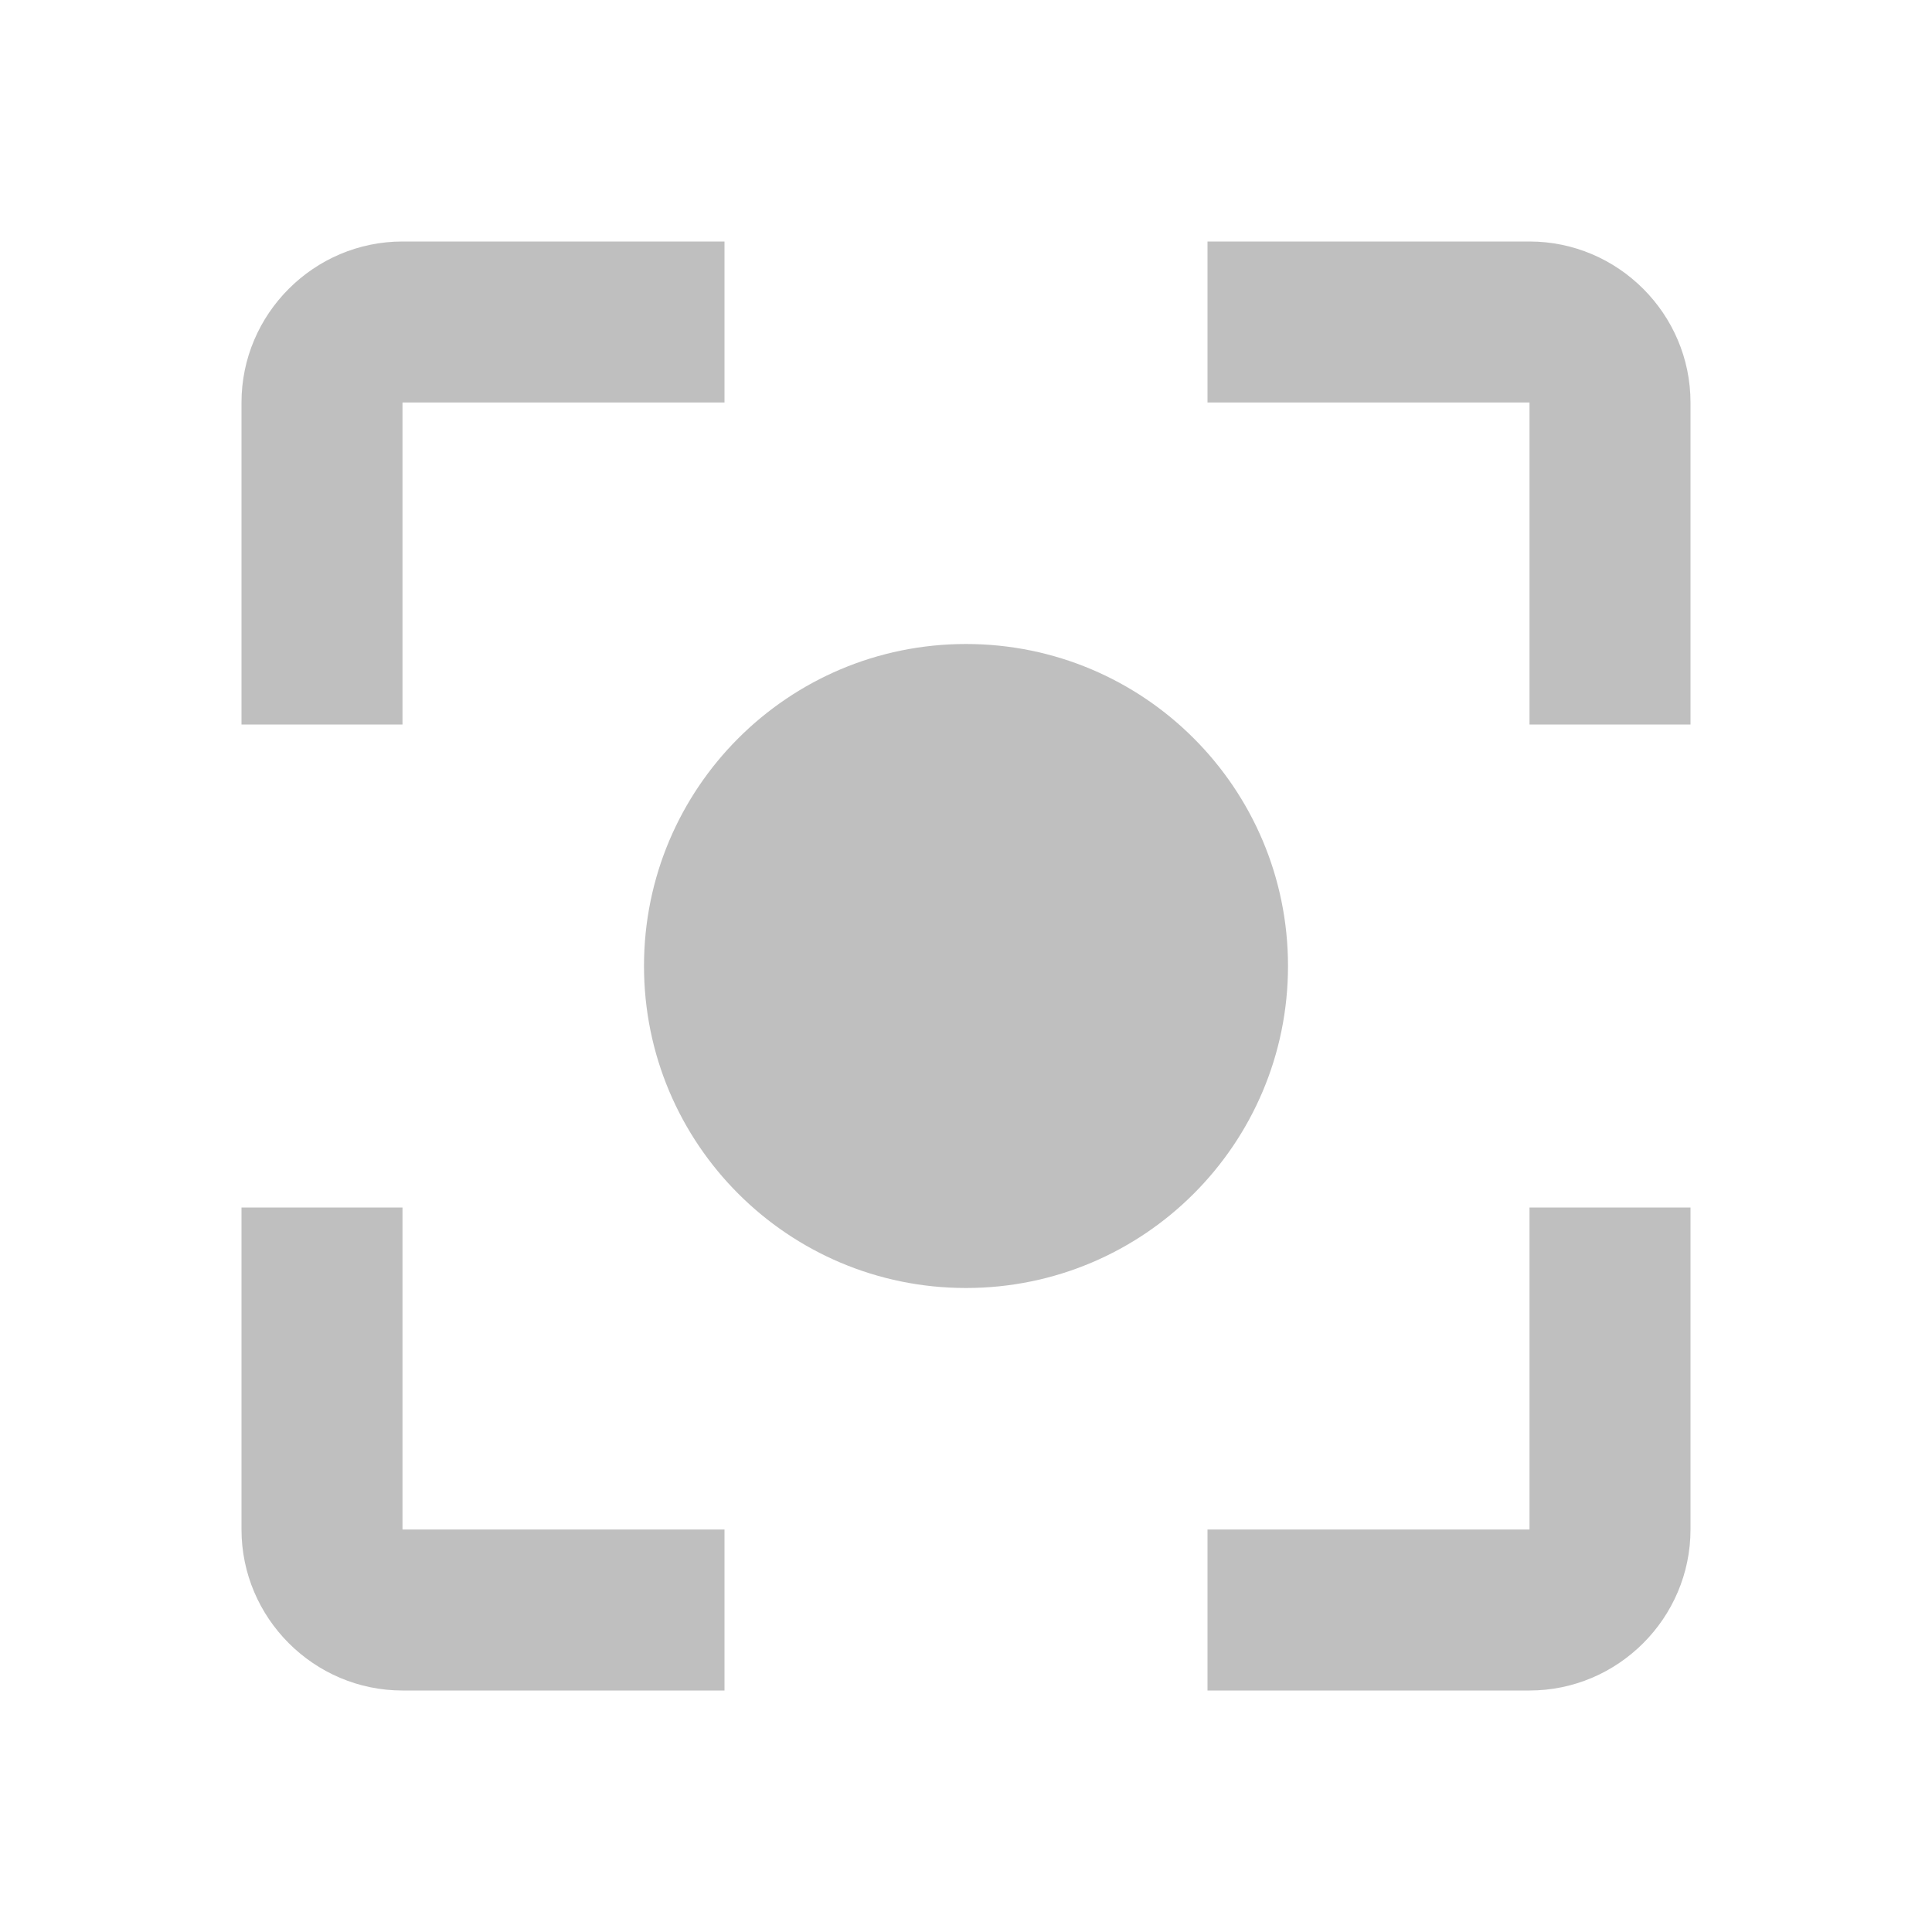
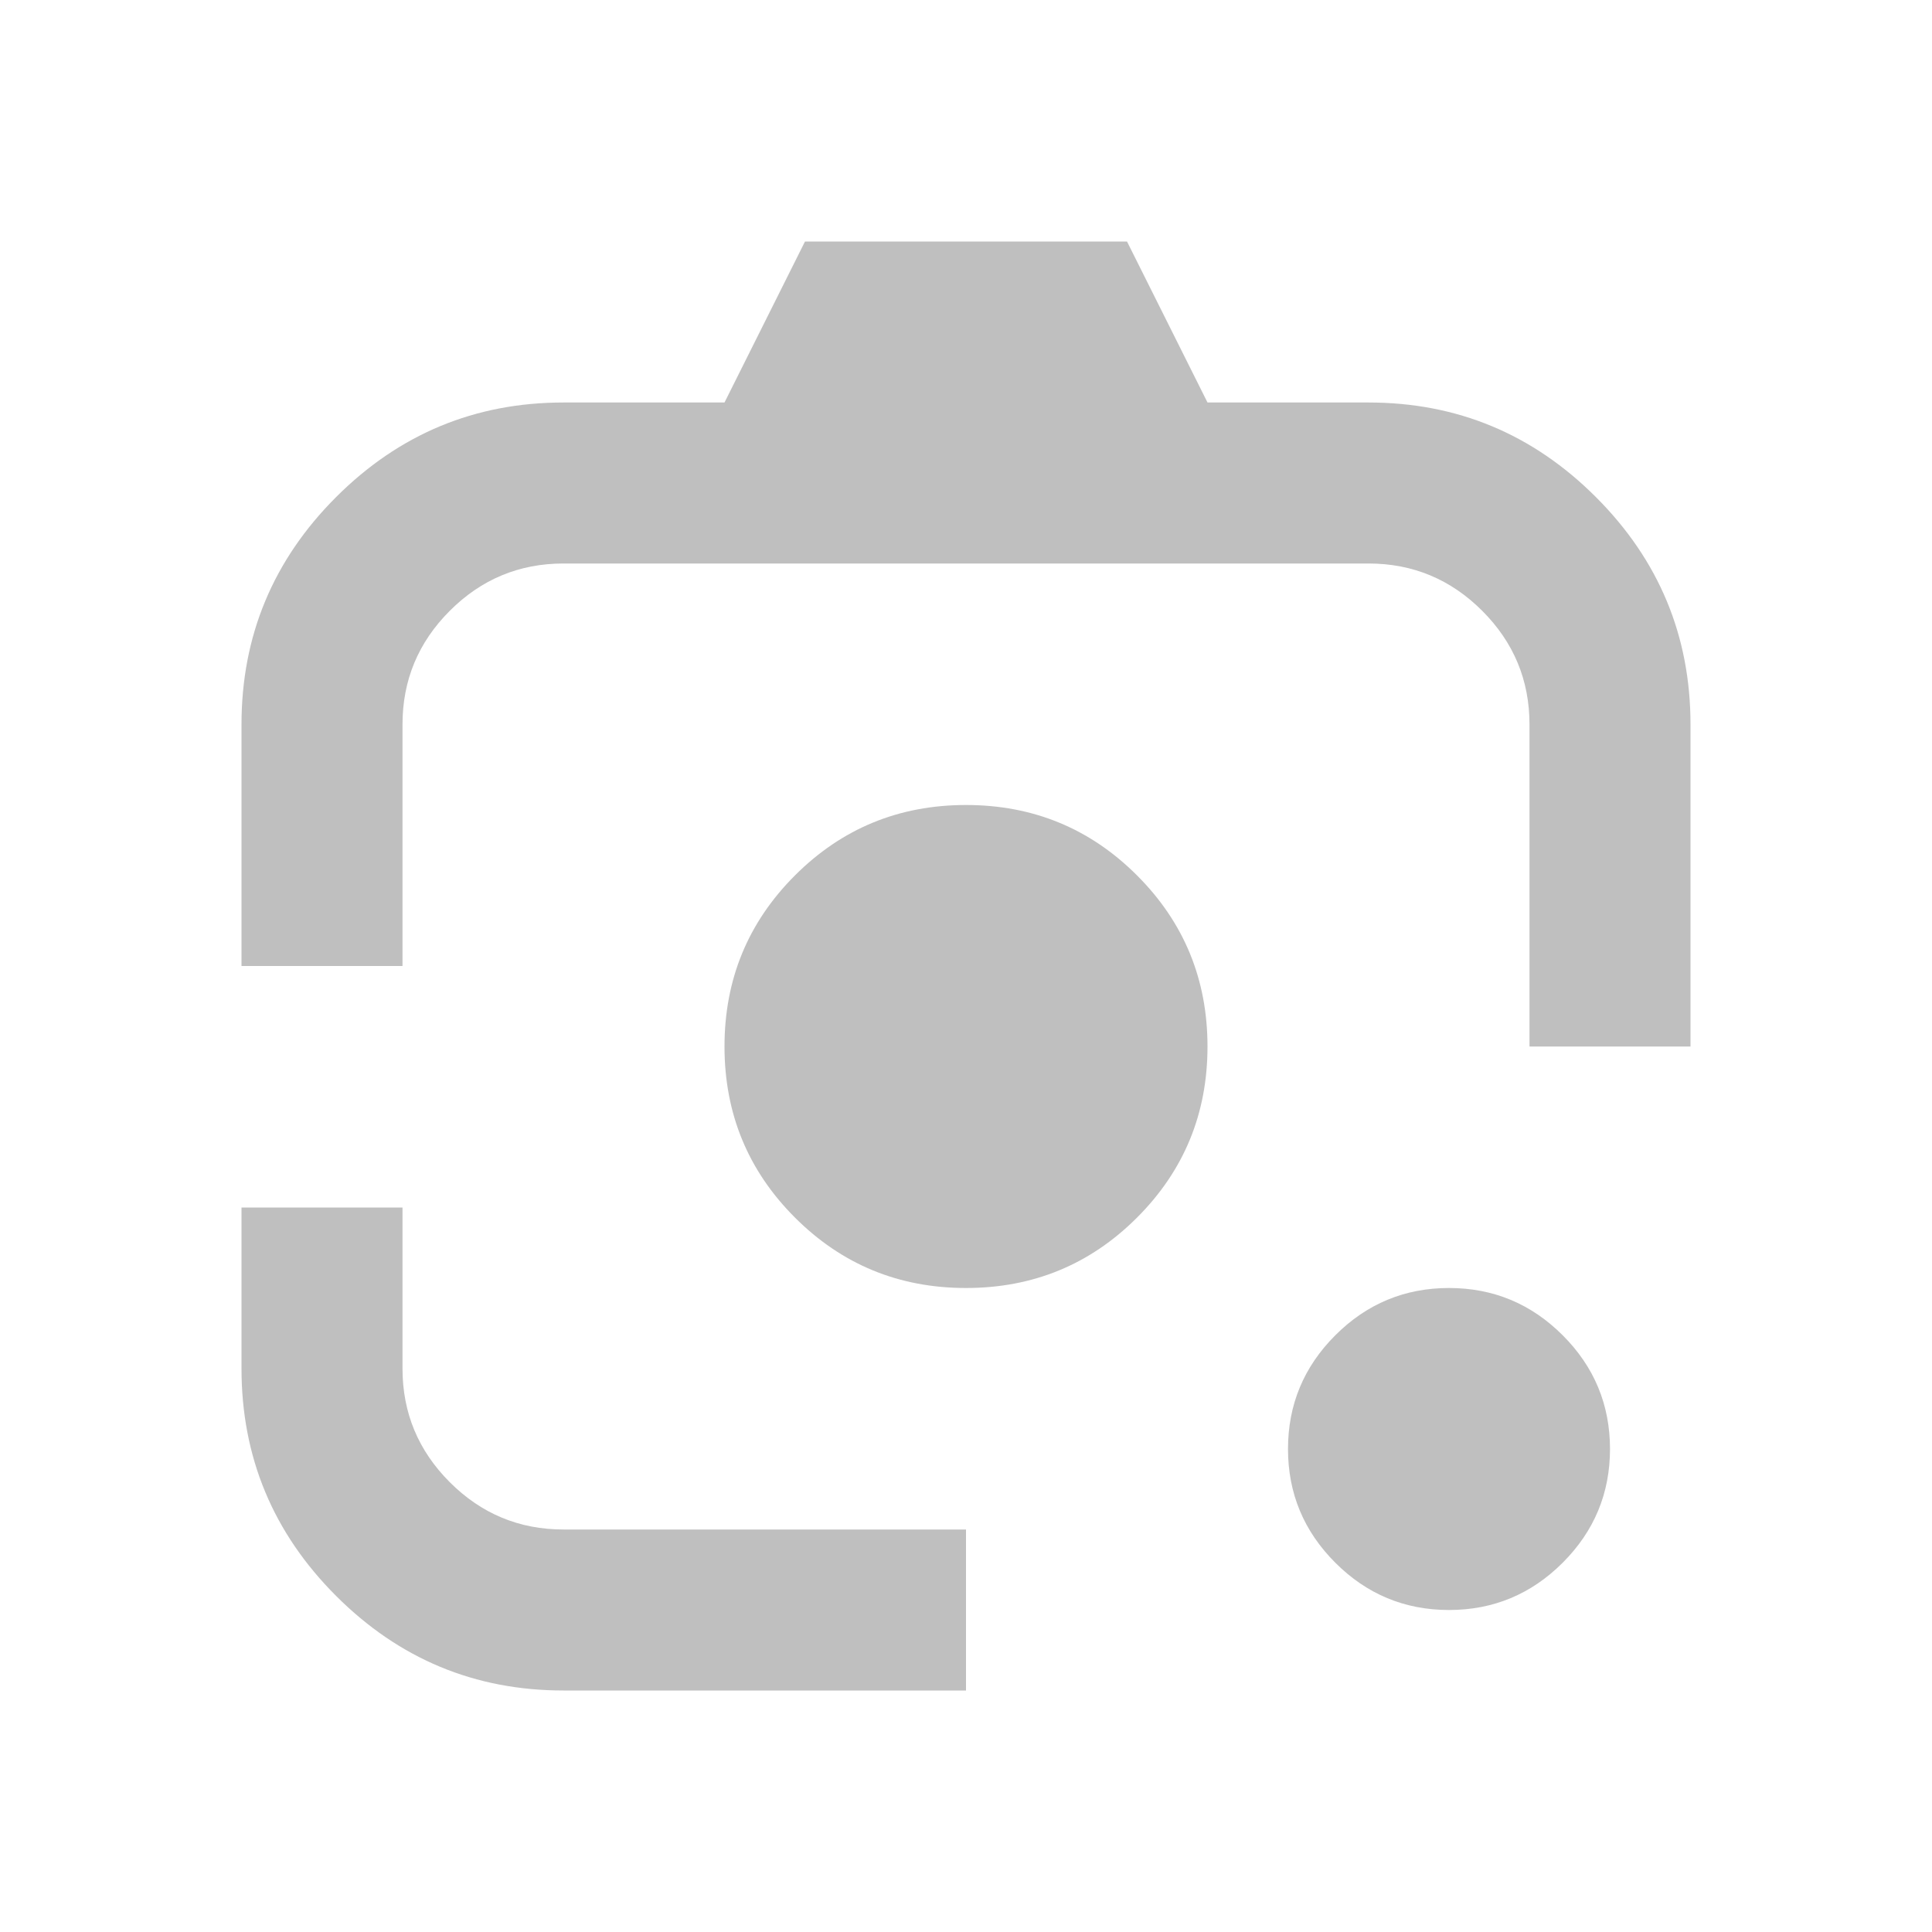
- <svg xmlns="http://www.w3.org/2000/svg" height="24px" viewBox="0 0 24 24" width="24px" fill="#bfbfbf">
-   <path d="M0 0h24v24H0z" fill="none" />
-   <path d="M12 8c-2.21 0-4 1.79-4 4s1.79 4 4 4 4-1.79 4-4-1.79-4-4-4zm-7 7H3v4c0 1.1.9 2 2 2h4v-2H5v-4zM5 5h4V3H5c-1.1 0-2 .9-2 2v4h2V5zm14-2h-4v2h4v4h2V5c0-1.1-.9-2-2-2zm0 16h-4v2h4c1.1 0 2-.9 2-2v-4h-2v4z" />
+ <svg xmlns="http://www.w3.org/2000/svg" width="400" height="400" viewBox="0 -960 960 960" fill="none">
+   <path d="M480-320q-50 0-85-35t-35-85q0-50 35-85t85-35q50 0 85 35t35 85q0 50-35 85t-85 35Zm240 160q-33 0-56.5-23.5T640-240q0-33 23.5-56.5T720-320q33 0 56.5 23.5T800-240q0 33-23.5 56.5T720-160Zm-440 40q-66 0-113-47t-47-113v-80h80v80q0 33 23.5 56.5T280-200h200v80H280Zm480-320v-160q0-33-23.5-56.5T680-680H280q-33 0-56.5 23.5T200-600v120h-80v-120q0-66 47-113t113-47h80l40-80h160l40 80h80q66 0 113 47t47 113v160h-80Z" fill="#bfbfbf" />
</svg>
